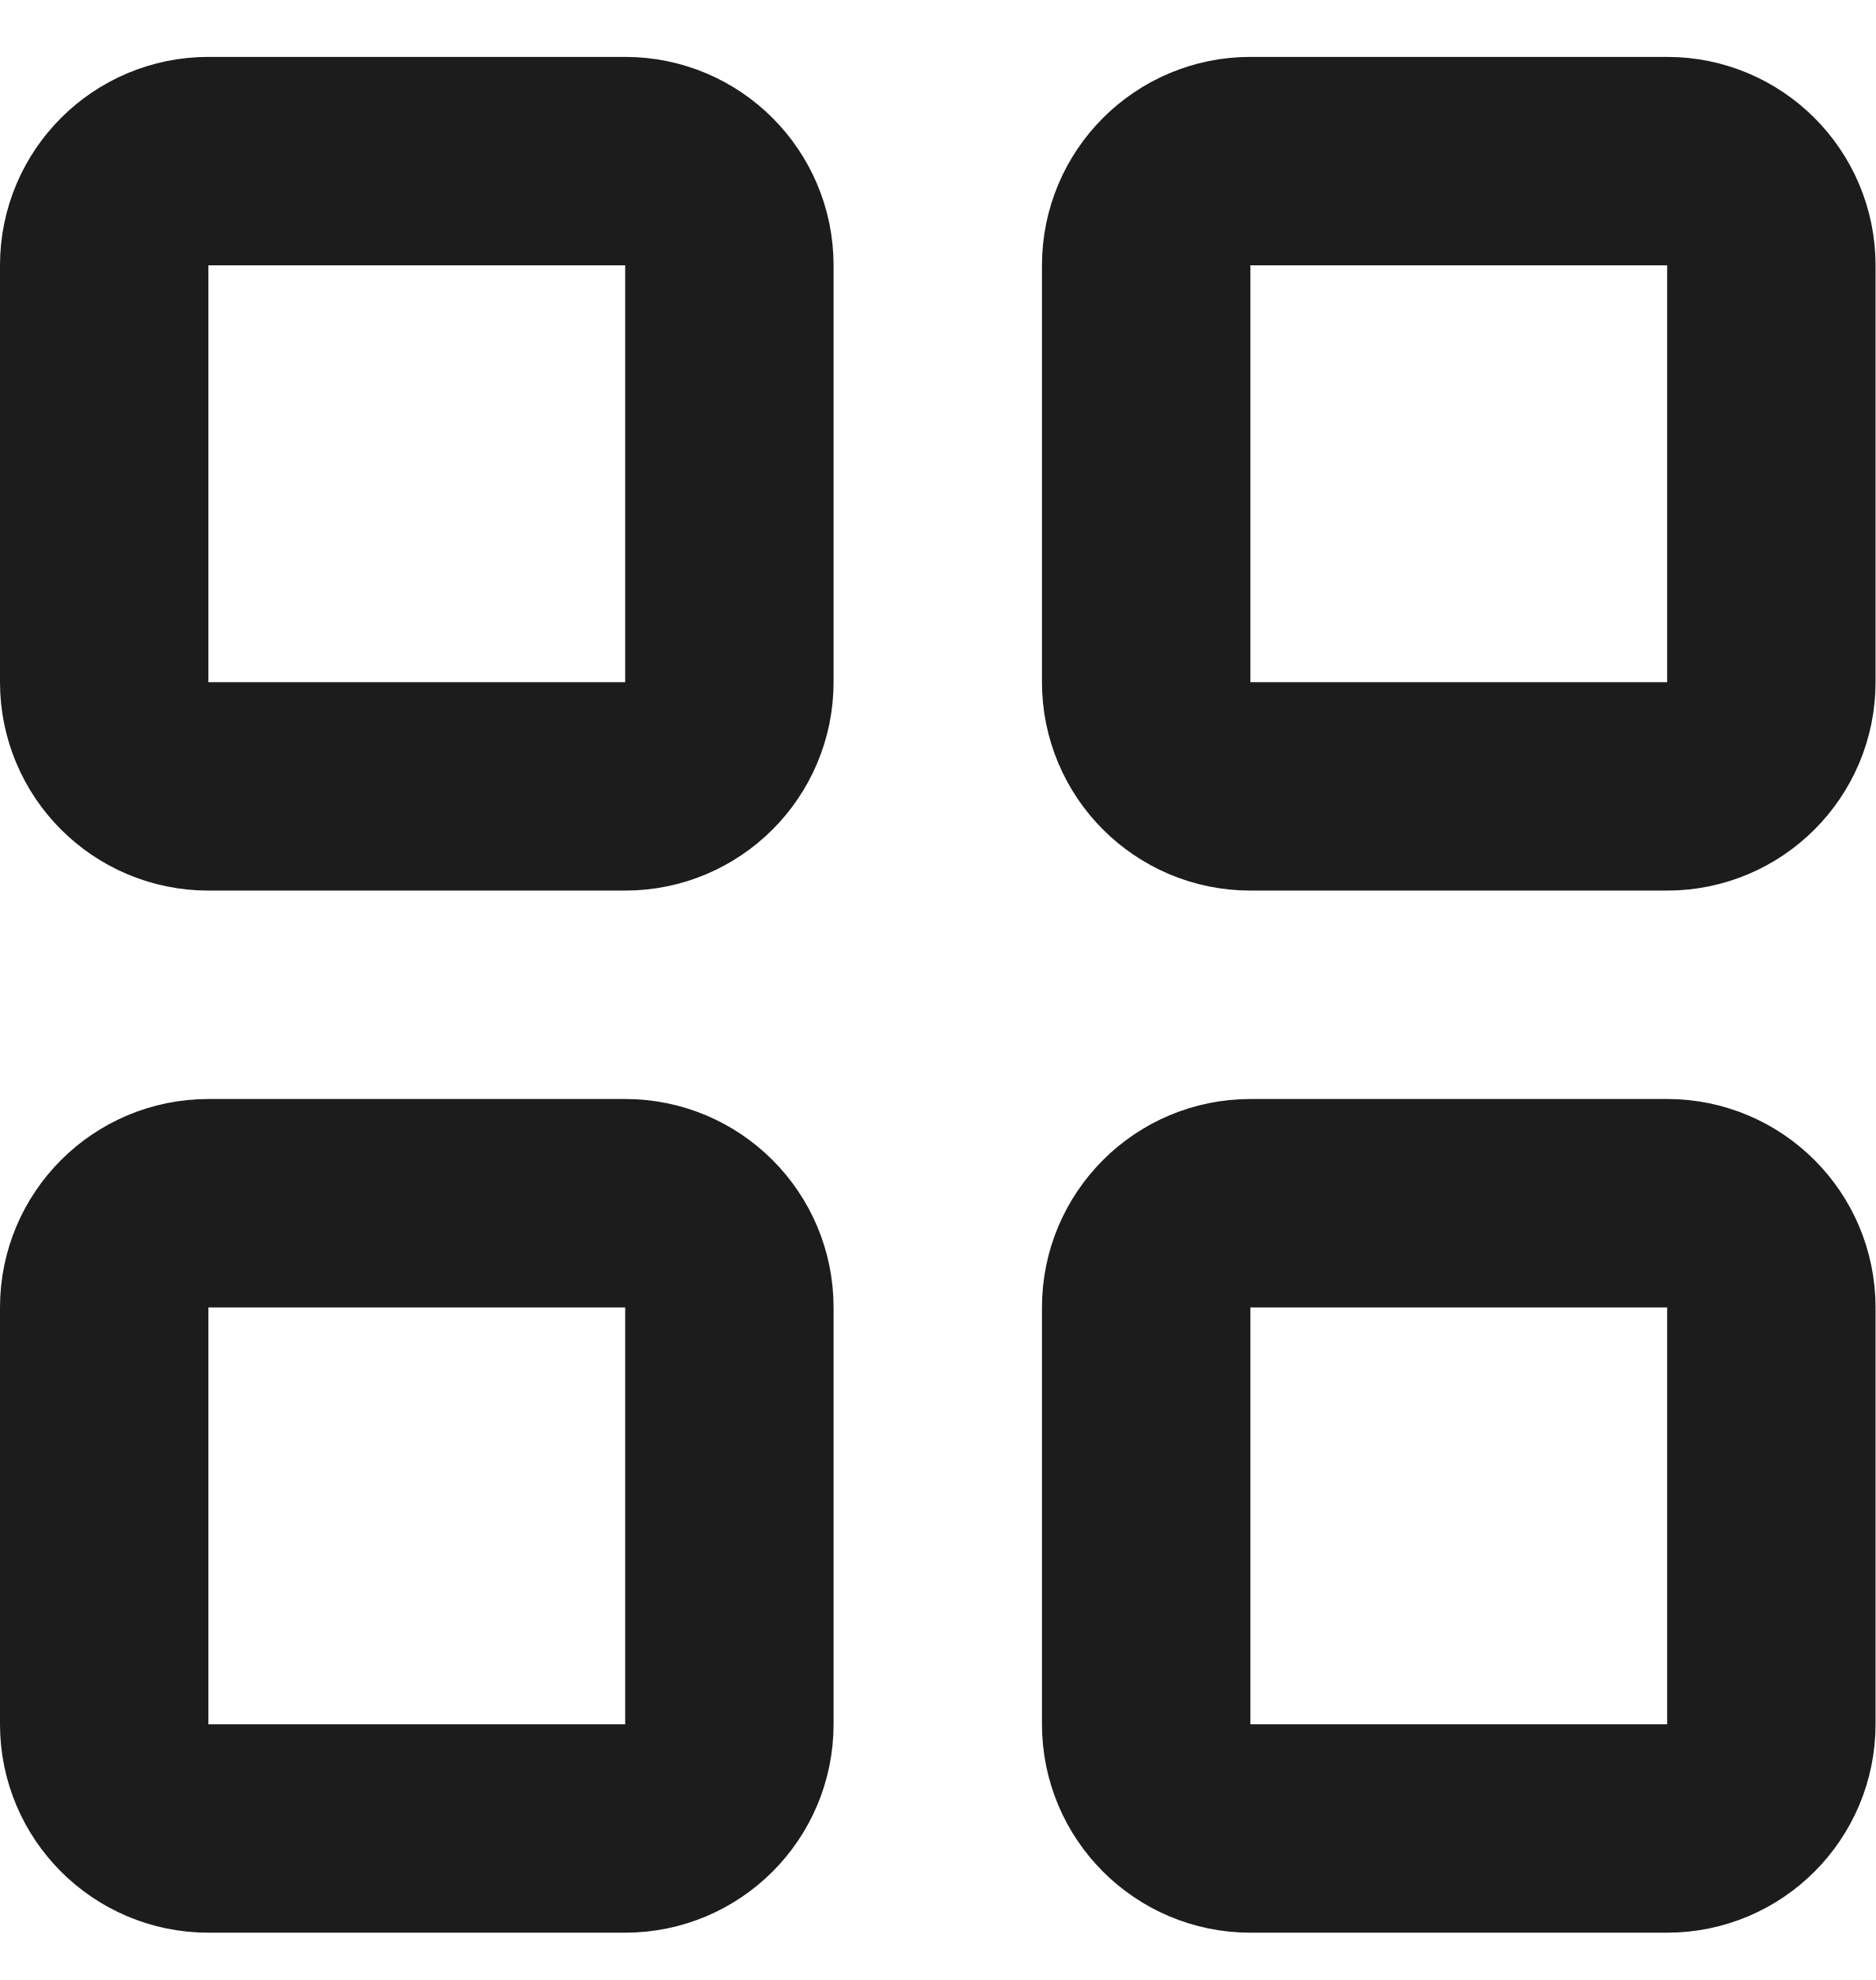
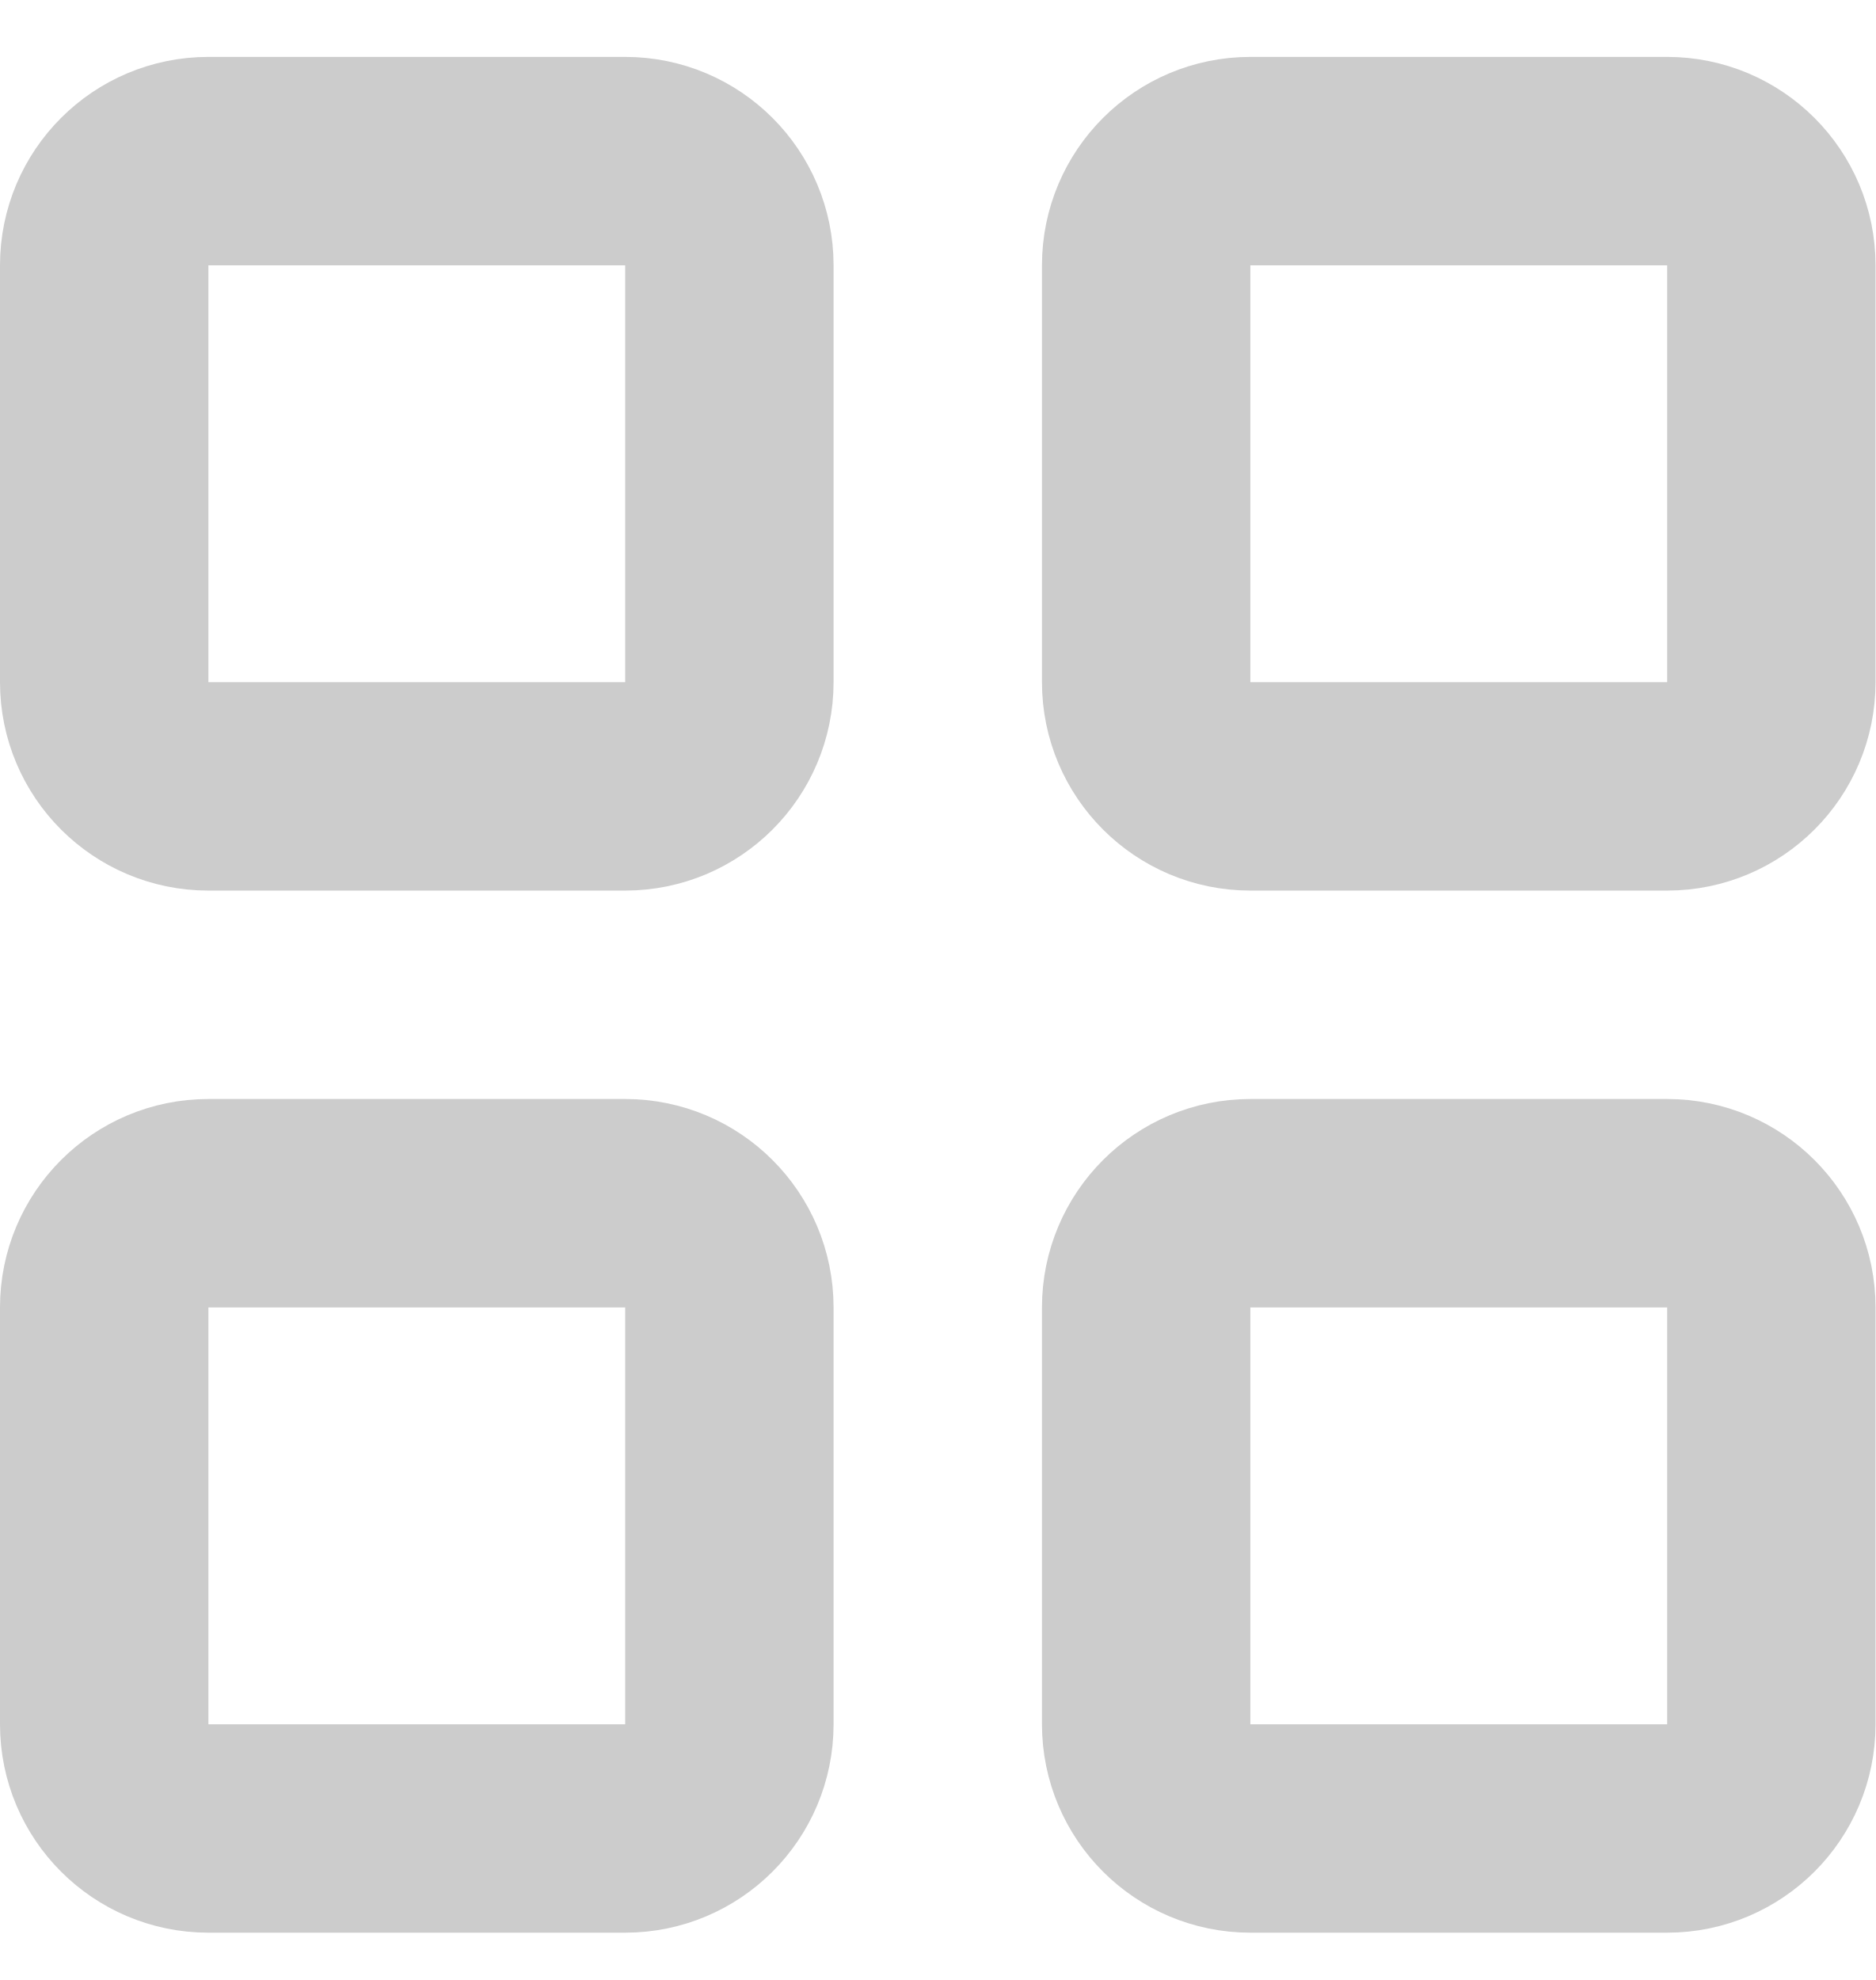
<svg xmlns="http://www.w3.org/2000/svg" width="18" height="19" viewBox="0 0 18 19" fill="none">
-   <rect x="1" y="1.546" width="6" height="6" rx="1" stroke="#1C1C1C" stroke-width="2" stroke-linejoin="round" />
-   <rect x="11" y="1.546" width="6" height="6" rx="1" stroke="#1C1C1C" stroke-width="2" stroke-linejoin="round" />
-   <rect x="1" y="11.546" width="6" height="6" rx="1" stroke="#1C1C1C" stroke-width="2" stroke-linejoin="round" />
-   <rect x="11" y="11.546" width="6" height="6" rx="1" stroke="#1C1C1C" stroke-width="2" stroke-linejoin="round" />
+   <rect x="1" y="1.546" width="6" height="6" rx="1" stroke="#ccc" stroke-width="2" stroke-linejoin="round" />
+   <rect x="11" y="1.546" width="6" height="6" rx="1" stroke="#ccc" stroke-width="2" stroke-linejoin="round" />
+   <rect x="1" y="11.546" width="6" height="6" rx="1" stroke="#ccc" stroke-width="2" stroke-linejoin="round" />
+   <rect x="11" y="11.546" width="6" height="6" rx="1" stroke="#ccc" stroke-width="2" stroke-linejoin="round" />
</svg>
